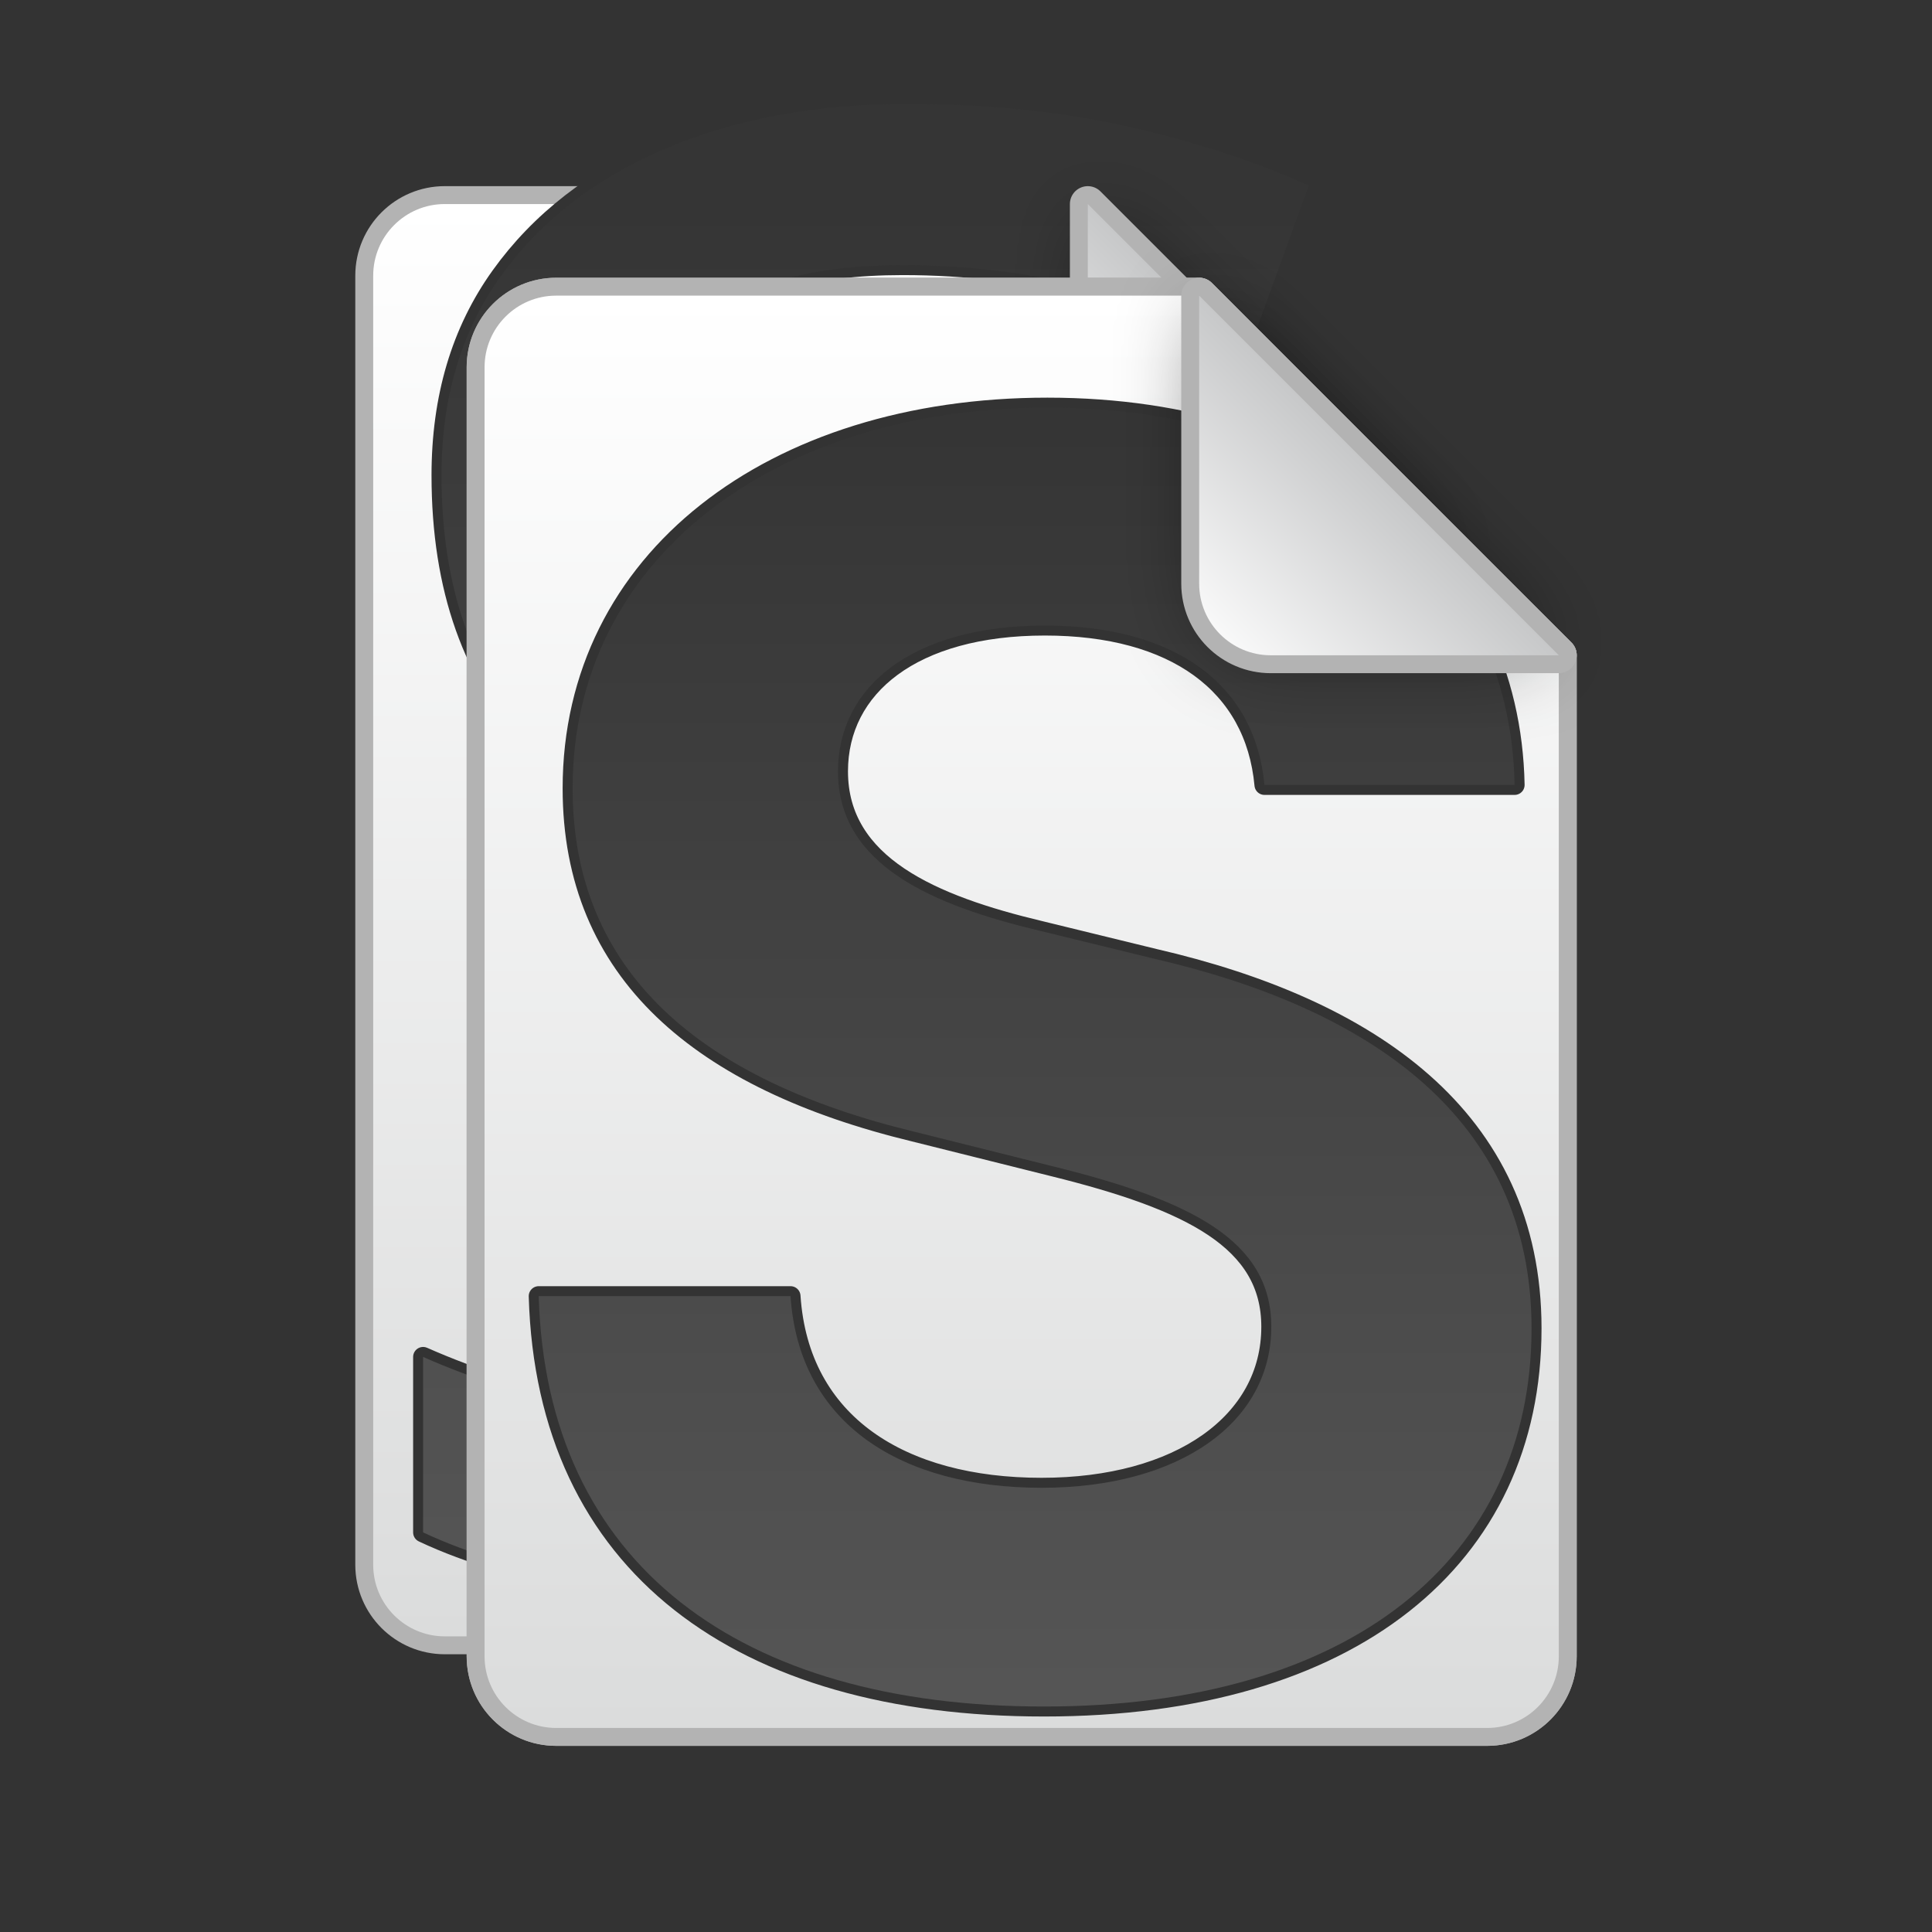
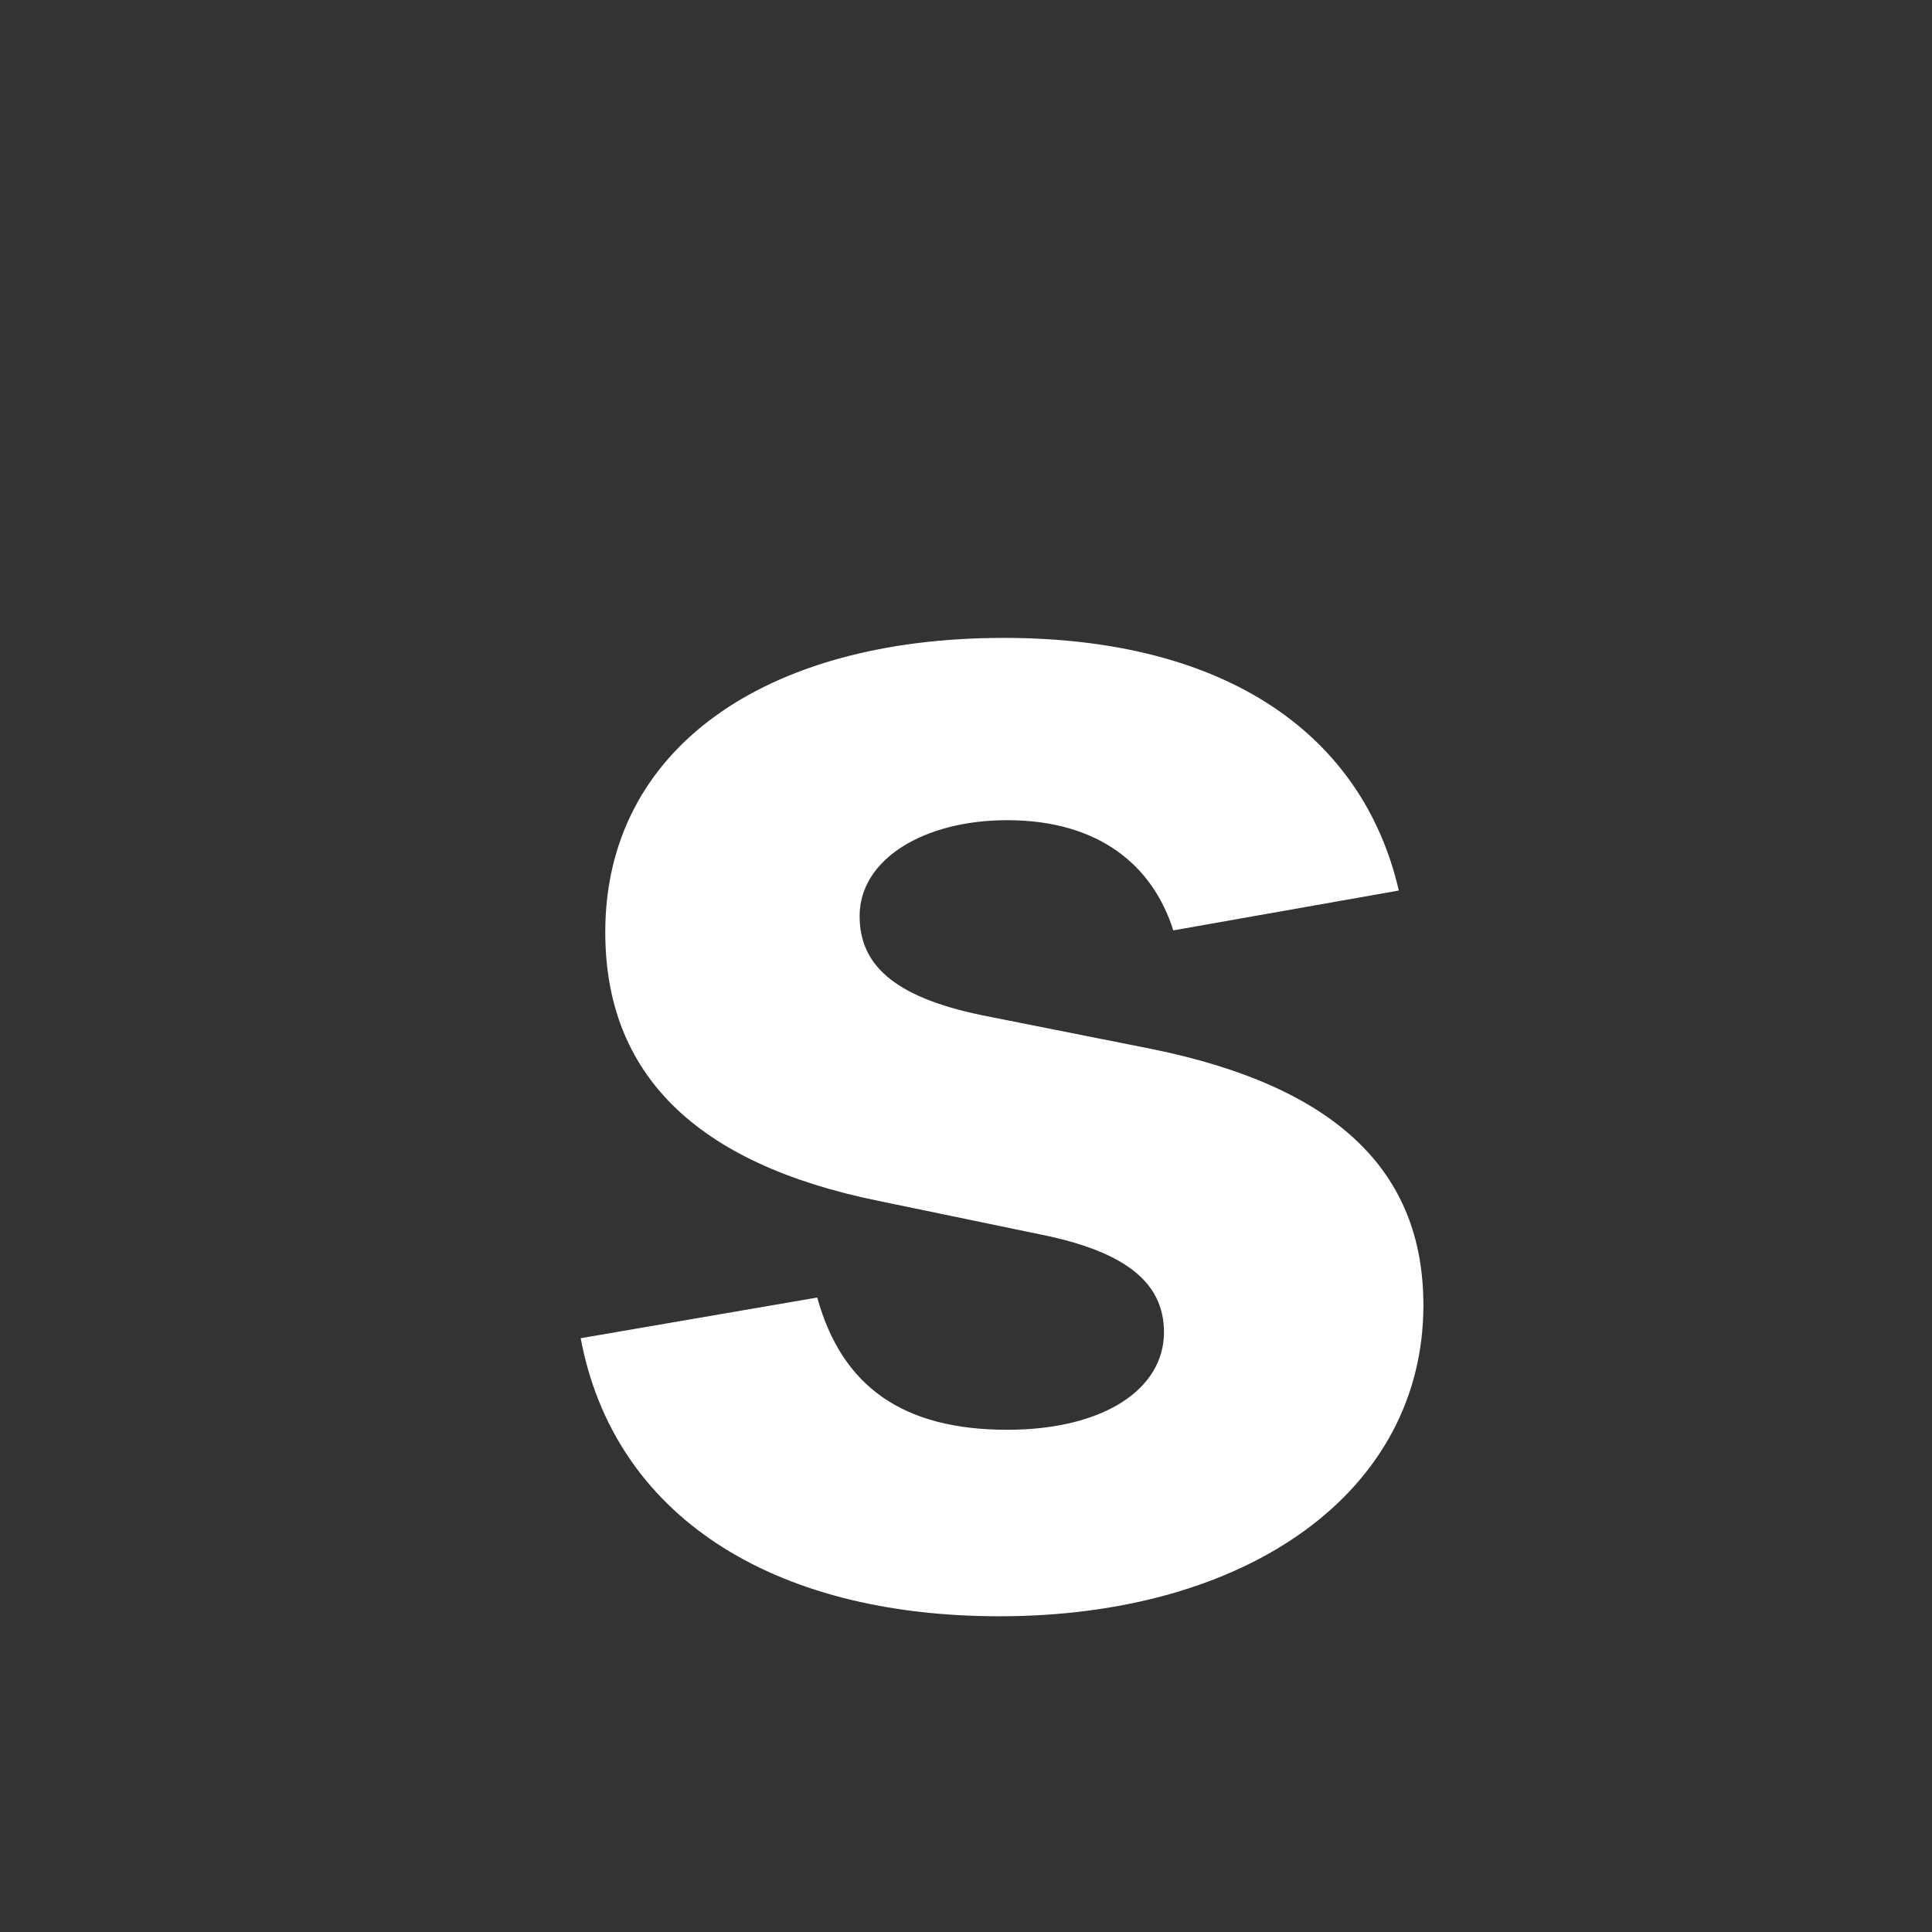
- <svg xmlns="http://www.w3.org/2000/svg" xmlns:xlink="http://www.w3.org/1999/xlink" width="512mm" height="512mm" viewBox="0 0 512 512" version="1.1" id="svg1">
-   <defs id="defs1">
-     <linearGradient id="linearGradient57">
-       <stop style="stop-color:#353535;stop-opacity:1" offset="0" id="stop56" />
-       <stop style="stop-color:#555555;stop-opacity:1" offset="1" id="stop57" />
-     </linearGradient>
-     <linearGradient id="linearGradient54">
-       <stop style="stop-color:#353535;stop-opacity:1" offset="0" id="stop54" />
-       <stop style="stop-color:#565656;stop-opacity:1" offset="1" id="stop55" />
-     </linearGradient>
-     <linearGradient id="linearGradient9">
-       <stop style="stop-color:#ffffff;stop-opacity:1;" offset="0" id="stop9" />
-       <stop style="stop-color:#dbdcdc;stop-opacity:1" offset="1" id="stop10" />
-     </linearGradient>
-     <linearGradient id="linearGradient7">
-       <stop style="stop-color:#ffffff;stop-opacity:1;" offset="0" id="stop7" />
-       <stop style="stop-color:#c7c8c9;stop-opacity:1;" offset="1" id="stop8" />
-     </linearGradient>
-     <linearGradient xlink:href="#linearGradient7" id="linearGradient34" gradientUnits="userSpaceOnUse" x1="49.797" y1="296.174" x2="69.885" y2="276.086" />
-     <linearGradient xlink:href="#linearGradient9" id="linearGradient35" gradientUnits="userSpaceOnUse" x1="13.885" y1="256" x2="13.885" y2="416" />
-     <linearGradient xlink:href="#linearGradient7" id="linearGradient38" gradientUnits="userSpaceOnUse" x1="49.797" y1="296.174" x2="69.885" y2="276.086" />
-     <linearGradient xlink:href="#linearGradient9" id="linearGradient41" gradientUnits="userSpaceOnUse" x1="13.885" y1="256" x2="13.885" y2="416" />
-     <linearGradient xlink:href="#linearGradient9" id="linearGradient48" gradientUnits="userSpaceOnUse" x1="13.885" y1="256" x2="13.885" y2="416" />
-     <linearGradient xlink:href="#linearGradient7" id="linearGradient49" gradientUnits="userSpaceOnUse" x1="49.797" y1="296.174" x2="69.885" y2="276.086" />
-     <filter style="color-interpolation-filters:sRGB" id="filter53" x="-0.261" y="-0.261" width="1.522" height="1.522">
-       <feGaussianBlur stdDeviation="4.367" id="feGaussianBlur53" />
-     </filter>
-     <filter style="color-interpolation-filters:sRGB" id="filter54" x="-0.261" y="-0.261" width="1.522" height="1.522">
-       <feGaussianBlur stdDeviation="4.367" id="feGaussianBlur54" />
-     </filter>
-     <linearGradient xlink:href="#linearGradient54" id="linearGradient55" x1="943.089" y1="113.07" x2="943.089" y2="457.926" gradientUnits="userSpaceOnUse" />
-     <linearGradient xlink:href="#linearGradient57" id="linearGradient56" x1="885.939" y1="54.074" x2="885.939" y2="419.086" gradientUnits="userSpaceOnUse" />
-   </defs>
+ <svg xmlns="http://www.w3.org/2000/svg" width="512mm" height="512mm" viewBox="0 0 512 512" version="1.1" id="svg1" xml:space="preserve">
+   <defs id="defs1" />
  <g id="layer1">
-     <g id="g57" transform="translate(-654.813)">
-       <rect style="fill:#333333;fill-opacity:1;stroke:none;stroke-width:1.599;stroke-linecap:round;stroke-linejoin:round;paint-order:stroke fill markers" id="rect42" width="512" height="512" x="654.813" y="1.5812209e-06" ry="0" />
-       <path id="path6" style="fill:url(#linearGradient41);fill-opacity:1;stroke:#b3b3b3;stroke-width:4;stroke-linecap:round;stroke-linejoin:round;stroke-dasharray:none;paint-order:stroke fill markers" d="m -30.029,264 v 144 a 8,8 45 0 0 8,8 h 104 a 8,8 135 0 0 8,-8 V 296.172 L 49.799,256 h -71.828 a 8,8 135 0 0 -8,8 z" transform="matrix(2.37236,0,0,2.37236,824.9536,-553.2498)" />
-       <text xml:space="preserve" style="font-style:normal;font-variant:normal;font-weight:normal;font-stretch:normal;font-size:540.812px;line-height:0.9;font-family:'EB Garamond';-inkscape-font-specification:'EB Garamond, Normal';font-variant-ligatures:normal;font-variant-caps:normal;font-variant-numeric:normal;font-variant-east-asian:normal;letter-spacing:7.098px;writing-mode:lr-tb;direction:ltr;fill:url(#linearGradient56);fill-opacity:1;stroke:#333333;stroke-width:5.292;stroke-linecap:round;stroke-linejoin:round;stroke-dasharray:none;paint-order:stroke fill markers" x="739.364" y="419.086" id="text15">
-         <tspan id="tspan15" style="font-style:normal;font-variant:normal;font-weight:normal;font-stretch:normal;font-size:540.812px;font-family:'EB Garamond';-inkscape-font-specification:'EB Garamond, Normal';font-variant-ligatures:normal;font-variant-caps:normal;font-variant-numeric:normal;font-variant-east-asian:normal;fill:url(#linearGradient56);fill-opacity:1;stroke:#333333;stroke-width:5.292;stroke-dasharray:none" x="739.364" y="419.086">S</tspan>
-       </text>
-       <path id="path49" style="opacity:0.462;fill:#000000;fill-opacity:1;stroke:none;stroke-width:4;stroke-linecap:round;stroke-linejoin:round;stroke-dasharray:none;paint-order:stroke fill markers;filter:url(#filter54)" d="M 89.97,296.174 H 57.797 a 8,8 45 0 1 -8,-8 v -32.173 z" transform="matrix(2.37236,0,0,2.37236,824.9536,-553.2498)" />
-       <path id="path7" style="fill:url(#linearGradient38);fill-opacity:1;stroke:#b3b3b3;stroke-width:4;stroke-linecap:round;stroke-linejoin:round;stroke-dasharray:none;paint-order:stroke fill markers" d="M 89.97,296.174 H 57.797 a 8,8 45 0 1 -8,-8 v -32.173 z" transform="matrix(2.37236,0,0,2.37236,824.9536,-553.2498)" />
-       <path id="path10" style="fill:url(#linearGradient48);fill-opacity:1;stroke:#b3b3b3;stroke-width:4;stroke-linecap:round;stroke-linejoin:round;stroke-dasharray:none;paint-order:stroke fill markers" d="m -30.029,264 v 144 a 8,8 45 0 0 8,8 h 104 a 8,8 135 0 0 8,-8 V 296.172 L 49.799,256 h -71.828 a 8,8 135 0 0 -8,8 z" transform="matrix(2.37236,0,0,2.37236,854.4678,-528.9762)" />
-       <text xml:space="preserve" style="font-weight:bold;font-size:460.152px;line-height:0.9;font-family:Inter;-inkscape-font-specification:'Inter Bold';letter-spacing:6.04px;writing-mode:lr-tb;direction:ltr;fill:#4d4d4d;fill-opacity:1;stroke-width:57.941;stroke-linecap:round;stroke-linejoin:round;paint-order:stroke fill markers" x="778.484" y="447.309" id="text14">
-         <tspan id="tspan14" style="fill:#4d4d4d;fill-opacity:1;stroke-width:57.941" x="778.484" y="447.309">S</tspan>
-       </text>
-       <path id="path11" style="fill:url(#linearGradient49);fill-opacity:1;stroke:#b3b3b3;stroke-width:4;stroke-linecap:round;stroke-linejoin:round;stroke-dasharray:none;paint-order:stroke fill markers" d="M 89.97,296.174 H 57.797 a 8,8 45 0 1 -8,-8 v -32.173 z" transform="matrix(2.37236,0,0,2.37236,854.4678,-528.9762)" />
-       <path id="path43" style="fill:url(#linearGradient35);fill-opacity:1;stroke:#b3b3b3;stroke-width:4;stroke-linecap:round;stroke-linejoin:round;stroke-dasharray:none;paint-order:stroke fill markers" d="m -30.029,264 v 144 a 8,8 45 0 0 8,8 h 104 a 8,8 135 0 0 8,-8 V 296.172 L 49.799,256 h -71.828 a 8,8 135 0 0 -8,8 z" transform="matrix(2.37236,0,0,2.37236,854.4678,-528.9762)" />
-       <text xml:space="preserve" style="font-weight:bold;font-size:460.152px;line-height:0.9;font-family:Inter;-inkscape-font-specification:'Inter Bold';letter-spacing:6.04px;writing-mode:lr-tb;direction:ltr;fill:url(#linearGradient55);fill-opacity:1;stroke:#333333;stroke-width:5.292;stroke-linecap:round;stroke-linejoin:round;stroke-dasharray:none;paint-order:stroke fill markers" x="778.484" y="447.309" id="text43">
-         <tspan id="tspan43" style="fill:url(#linearGradient55);fill-opacity:1;stroke:#333333;stroke-width:5.292;stroke-dasharray:none" x="778.484" y="447.309">S</tspan>
-       </text>
-       <path id="path50" style="opacity:0.462;fill:#000000;fill-opacity:1;stroke:none;stroke-width:4;stroke-linecap:round;stroke-linejoin:round;stroke-dasharray:none;paint-order:stroke fill markers;filter:url(#filter53)" d="M 89.97,296.174 H 57.797 a 8,8 45 0 1 -8,-8 v -32.173 z" transform="matrix(2.37236,0,0,2.37236,854.4678,-528.9762)" />
-       <path id="path44" style="fill:url(#linearGradient34);fill-opacity:1;stroke:#b3b3b3;stroke-width:4;stroke-linecap:round;stroke-linejoin:round;stroke-dasharray:none;paint-order:stroke fill markers" d="M 89.97,296.174 H 57.797 a 8,8 45 0 1 -8,-8 v -32.173 z" transform="matrix(2.37236,0,0,2.37236,854.4678,-528.9762)" />
-     </g>
+     <rect style="fill:#333333;fill-opacity:1;stroke:none;stroke-width:1.599;stroke-linecap:round;stroke-linejoin:round;paint-order:stroke fill markers" id="rect42" width="512" height="512" x="-1.71875e-06" y="1.5812209e-06" ry="0" />
+     <text xml:space="preserve" style="font-weight:bold;font-size:460.152px;line-height:0.9;font-family:Inter;-inkscape-font-specification:'Inter Bold';letter-spacing:6.04px;writing-mode:lr-tb;direction:ltr;fill:#ffffff;fill-opacity:1;stroke:#333333;stroke-width:5.292;stroke-linecap:round;stroke-linejoin:round;stroke-dasharray:none;paint-order:stroke fill markers" x="136.356" y="423.389" id="text43">
+       <tspan id="tspan43" style="fill:#ffffff;fill-opacity:1;stroke:#333333;stroke-width:5.292;stroke-dasharray:none" x="136.356" y="423.389">s</tspan>
+     </text>
  </g>
</svg>
